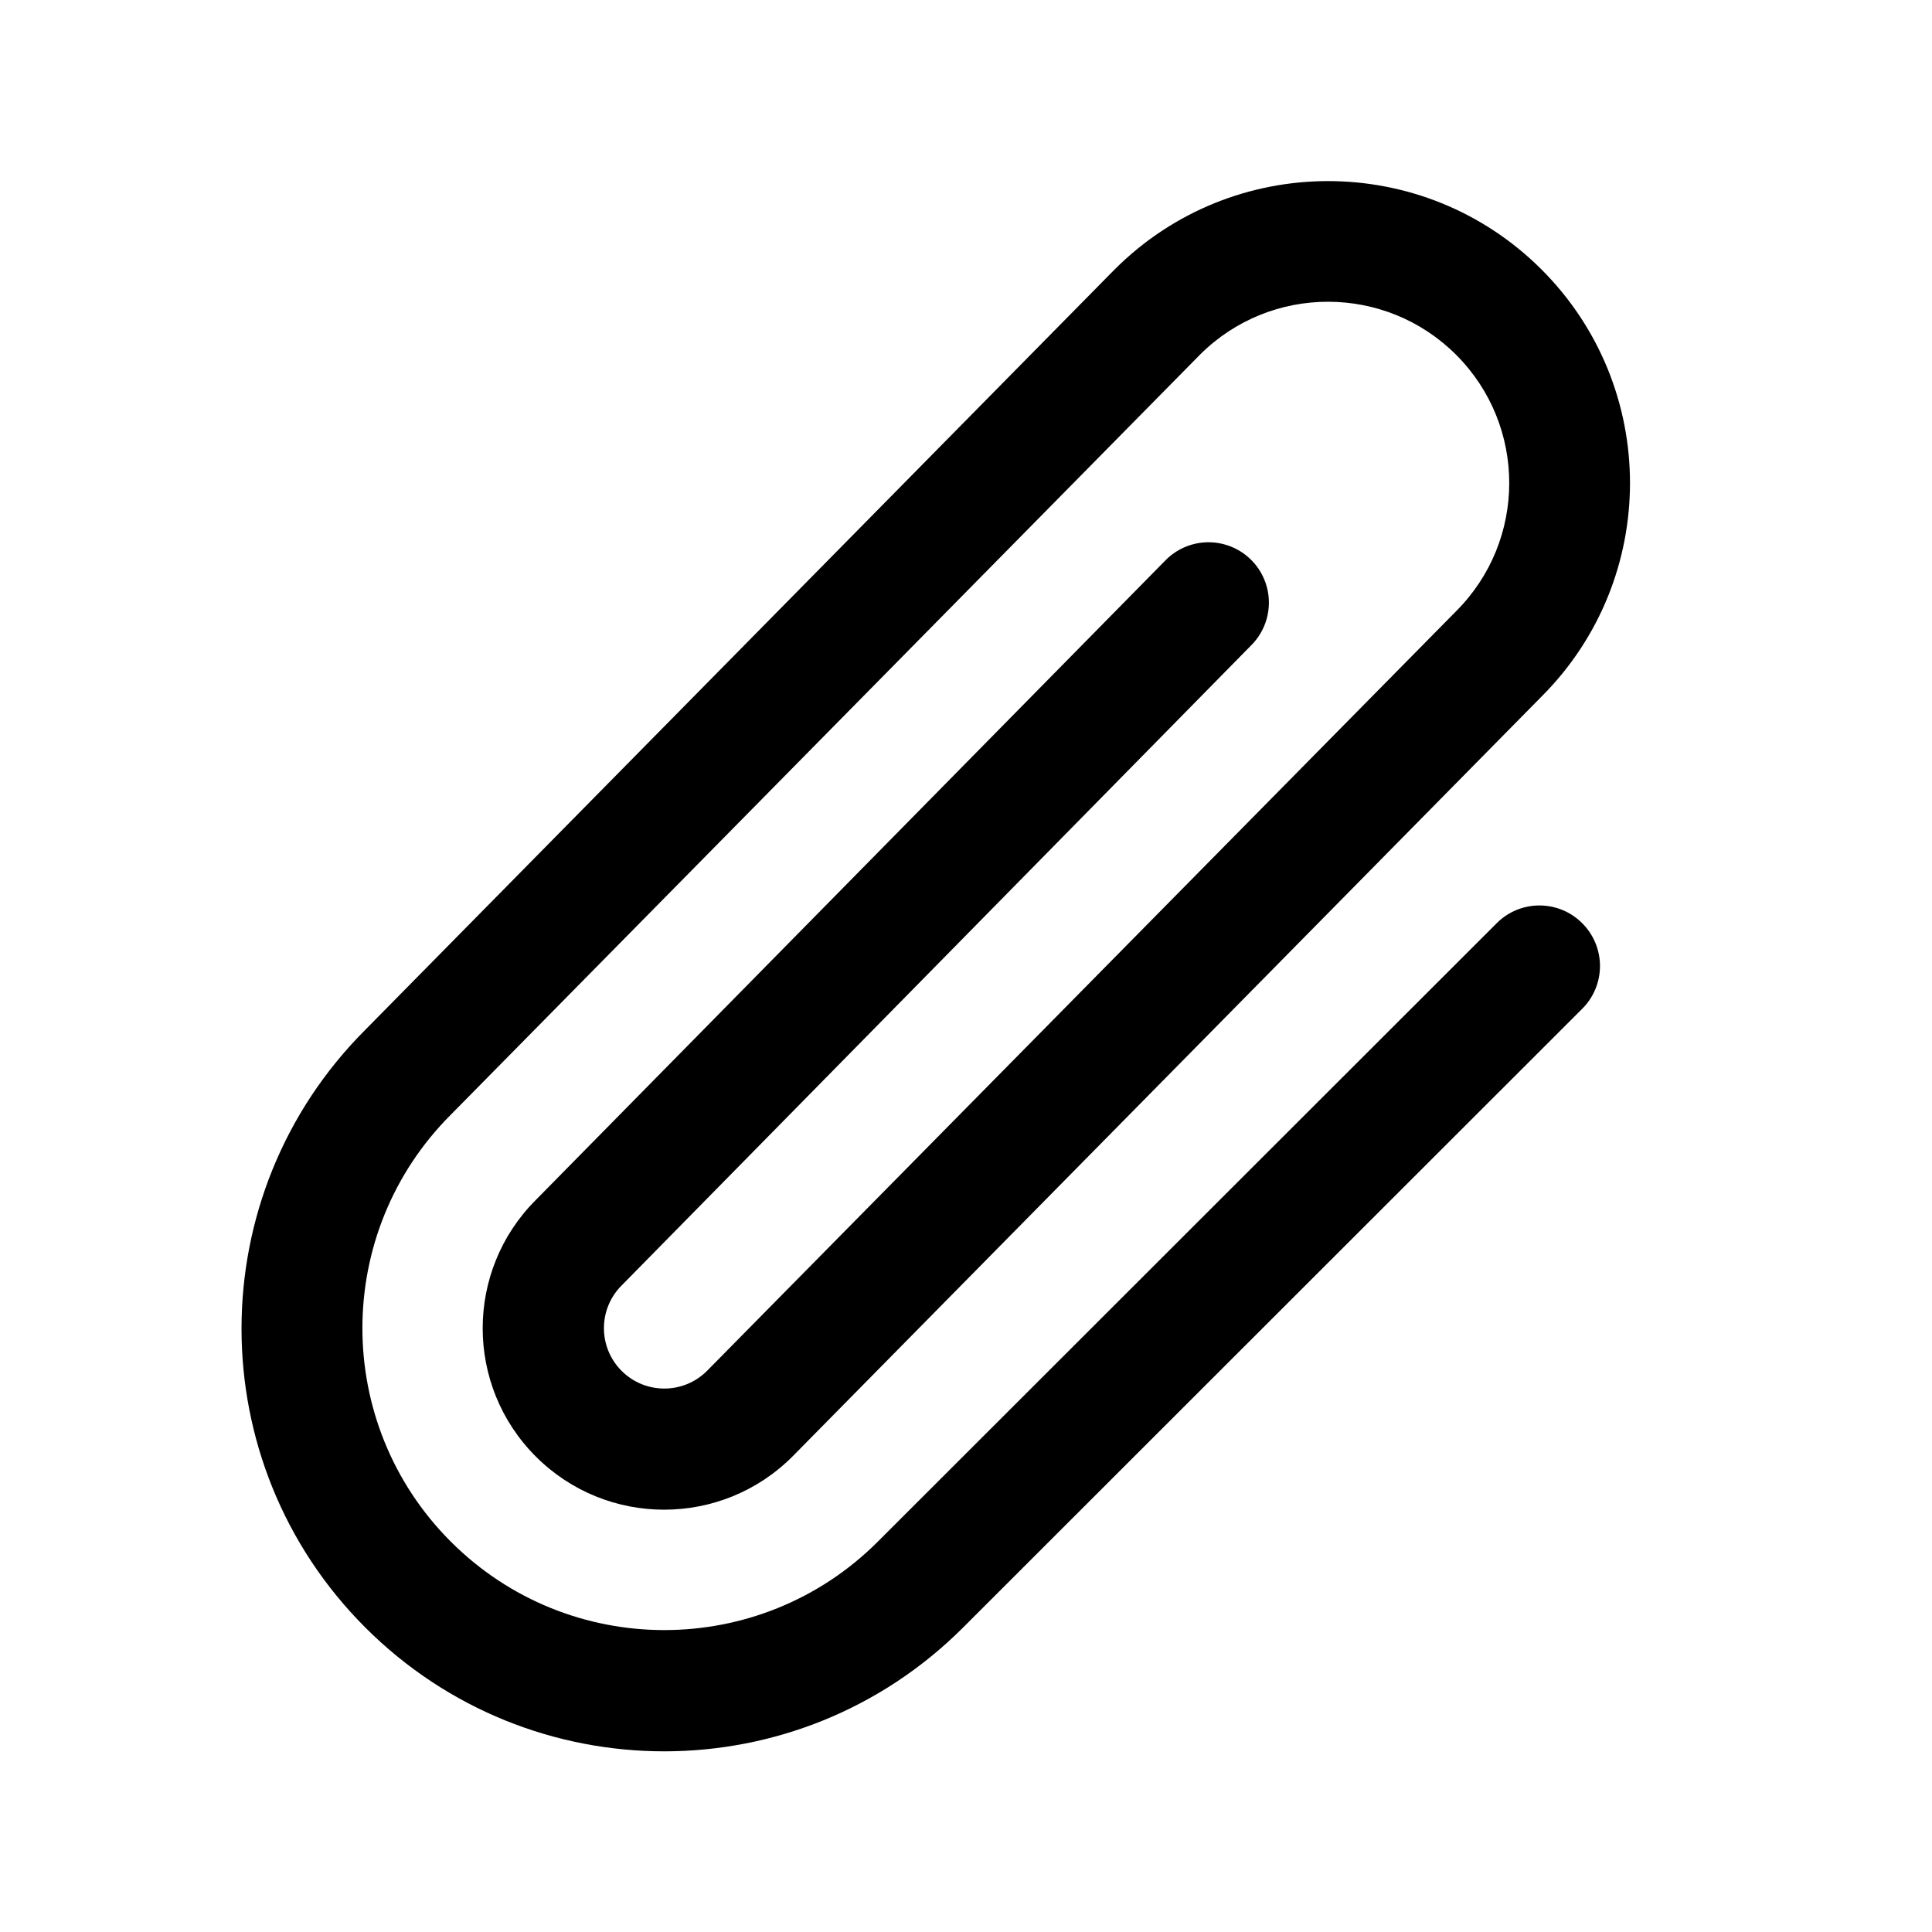
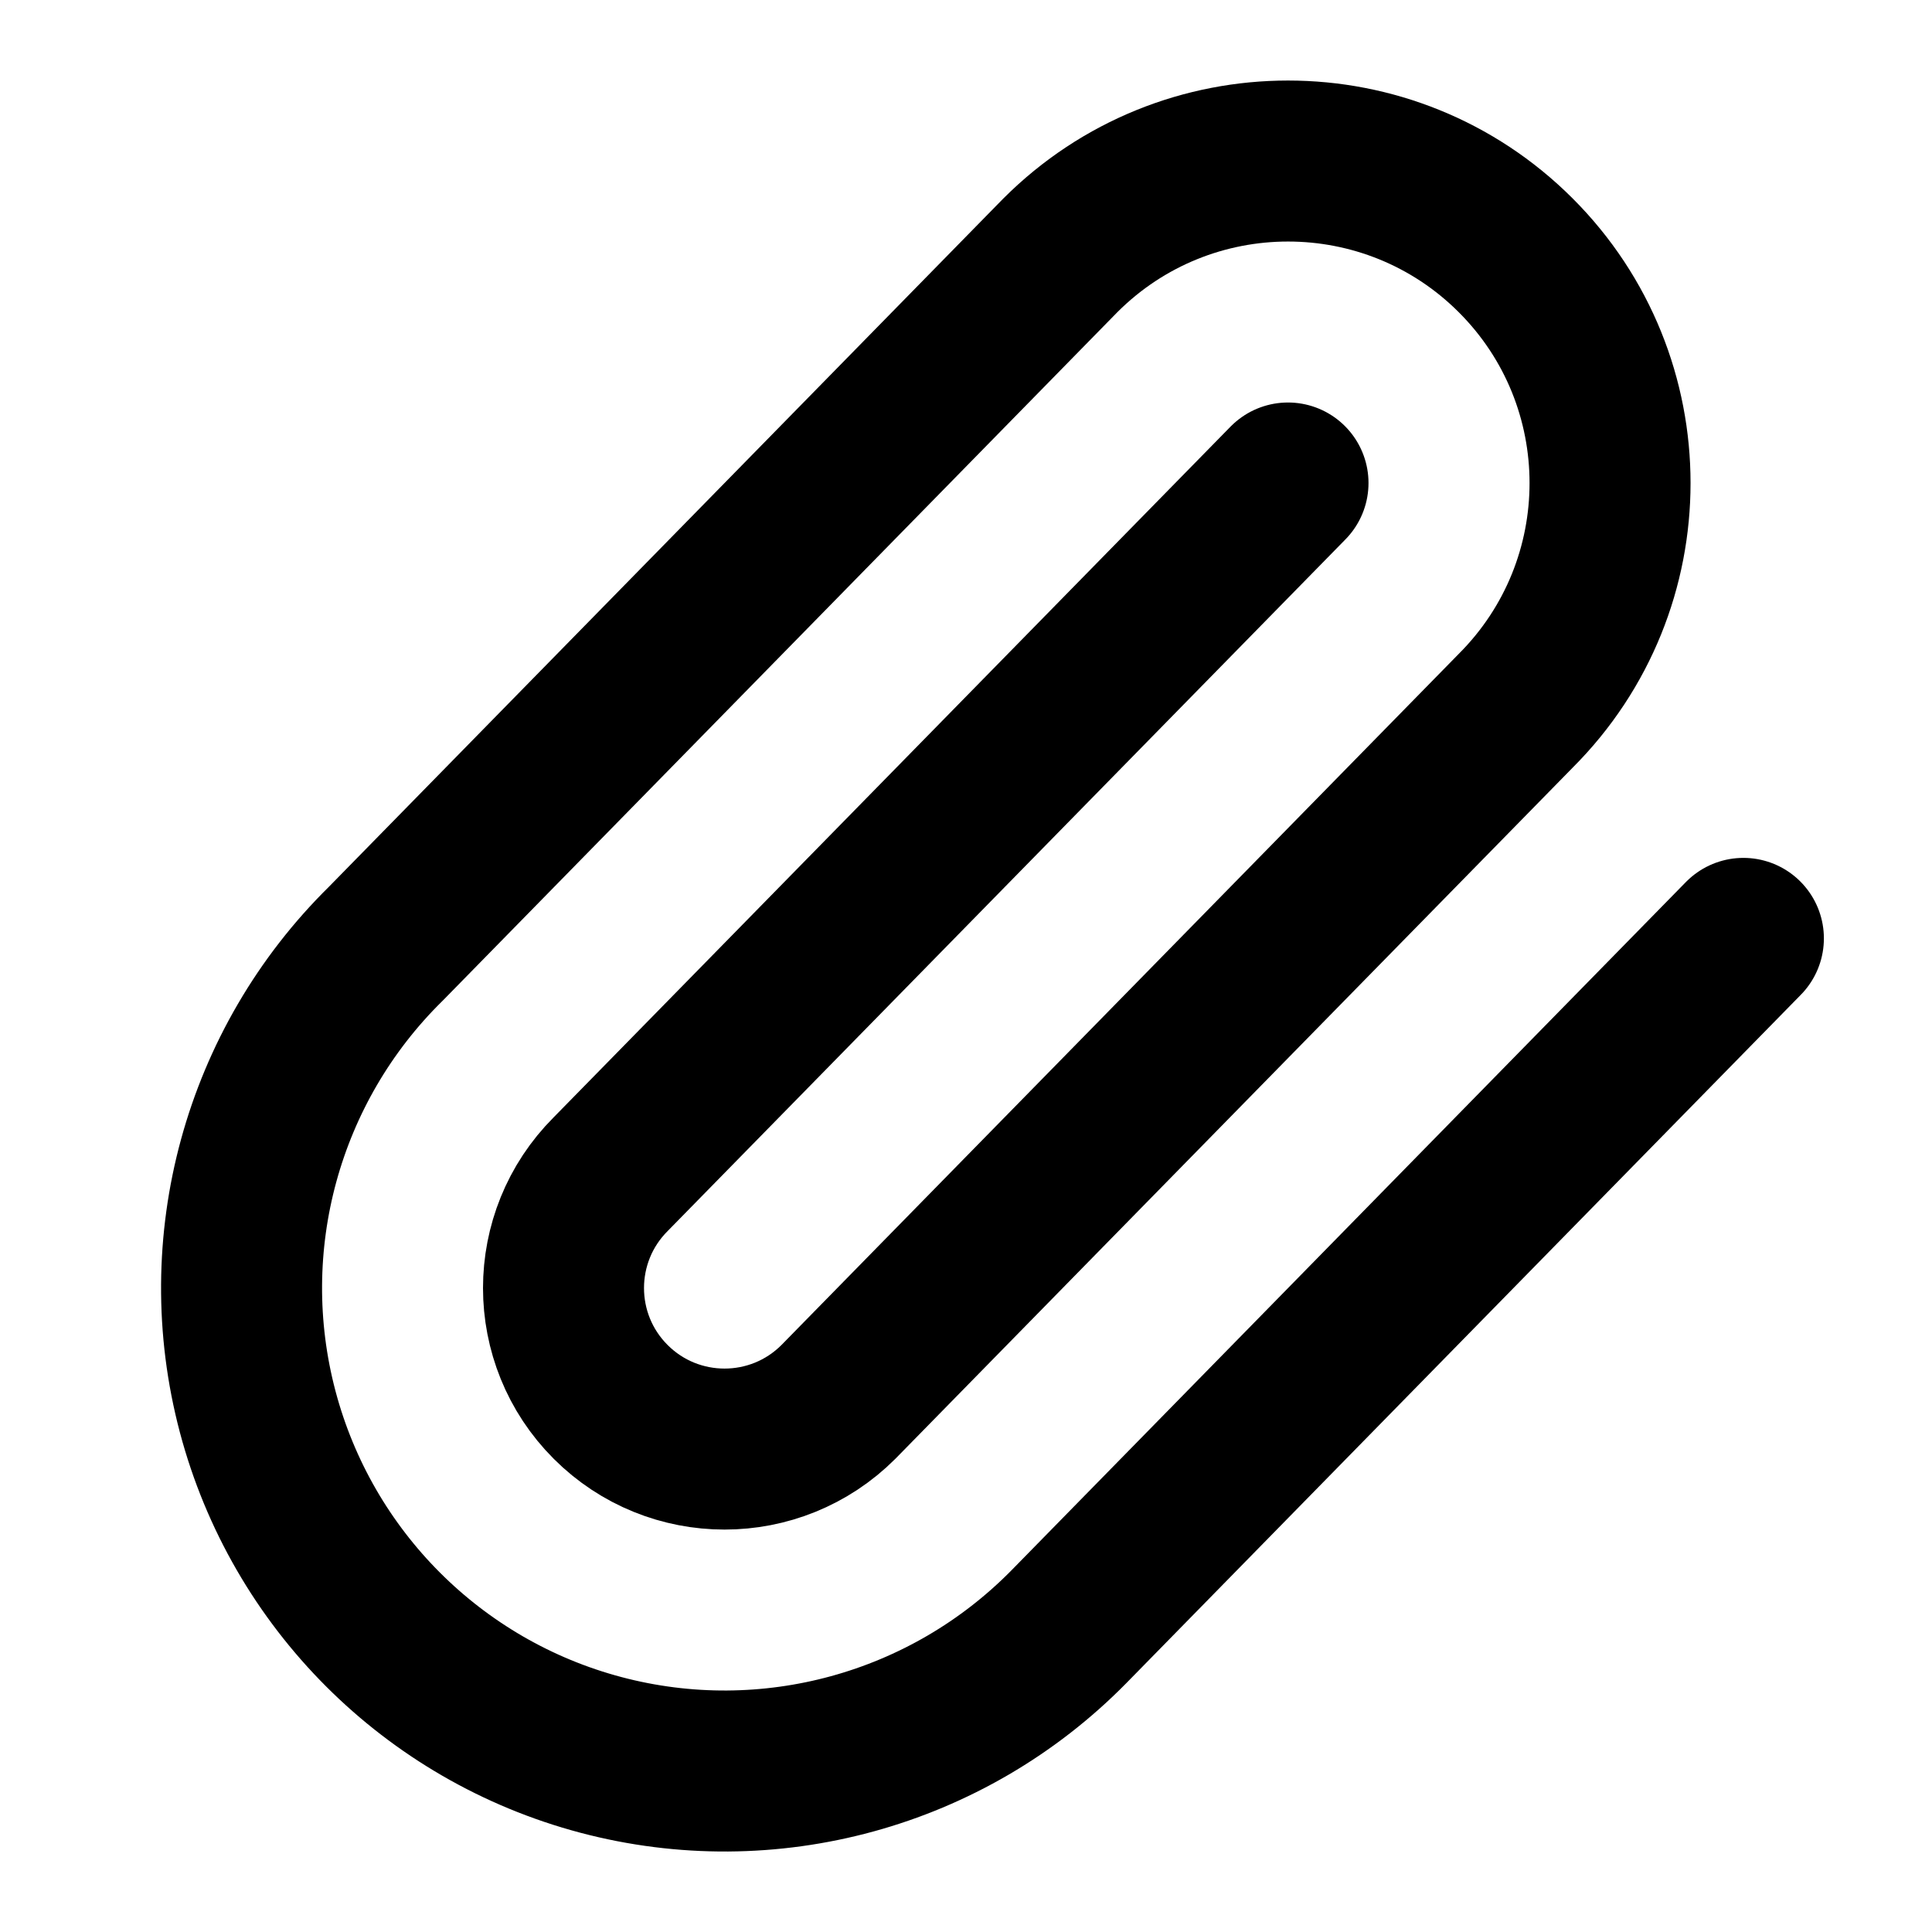
- <svg xmlns="http://www.w3.org/2000/svg" data-delluna-id="dl_a7fe1c9acbcb4affaf36" viewBox="0 0 256 256" fill="currentColor">
-   <path d="M209.66,122.34a8,8,0,0,1,0,11.32l-82.05,82a56,56,0,0,1-79.2-79.21L147.67,35.73a40,40,0,1,1,56.61,56.55L105,193A24,24,0,1,1,71,159L154.3,74.38A8,8,0,1,1,165.7,85.6L82.39,170.31a8,8,0,1,0,11.27,11.36L192.93,81A24,24,0,1,0,159,47L59.76,147.68a40,40,0,1,0,56.53,56.62l82.06-82A8,8,0,0,1,209.66,122.34Z" />
+ <svg xmlns="http://www.w3.org/2000/svg" data-delluna-id="dl_72f77282433148ccbaca" width="24" height="24" viewBox="0 0 24 24" fill="none" stroke="currentColor" stroke-width="2" stroke-linecap="round" stroke-linejoin="round">
+   <path d="m16 6-8.414 8.586a2 2 0 0 0 2.829 2.829l8.414-8.586a4 4 0 1 0-5.657-5.657l-8.379 8.551a6 6 0 1 0 8.485 8.485l8.379-8.551" />
</svg>
